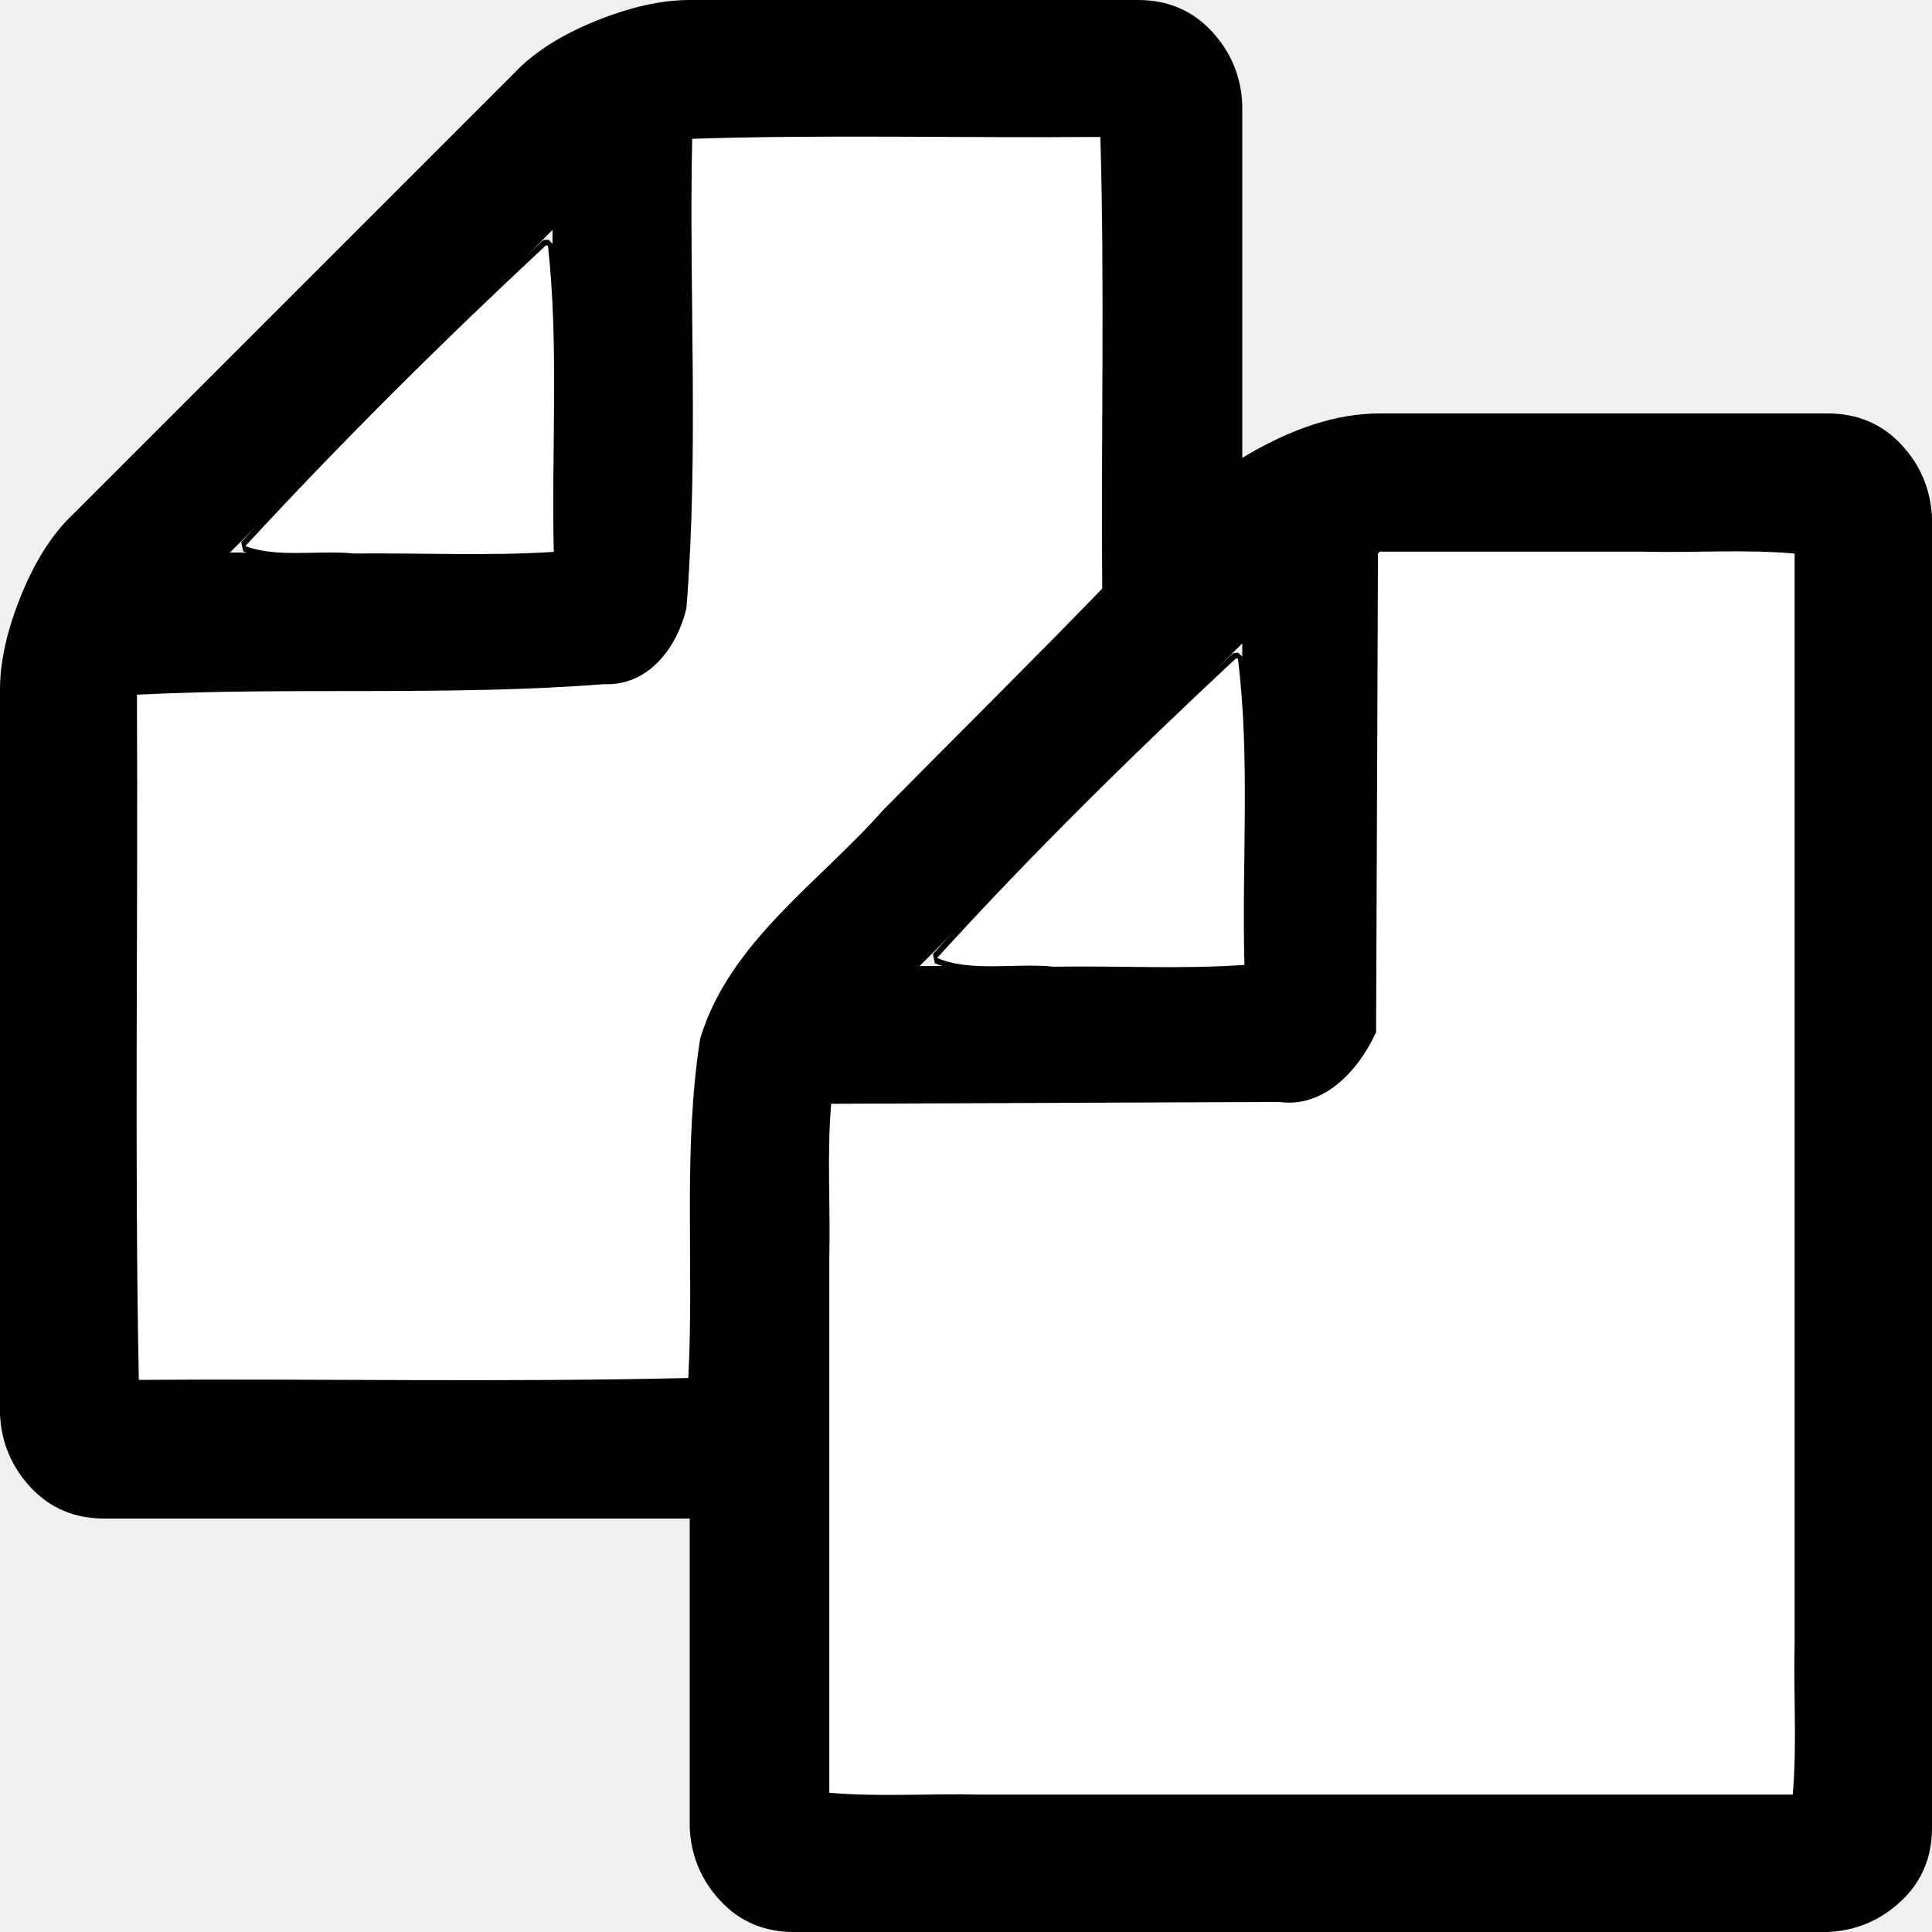
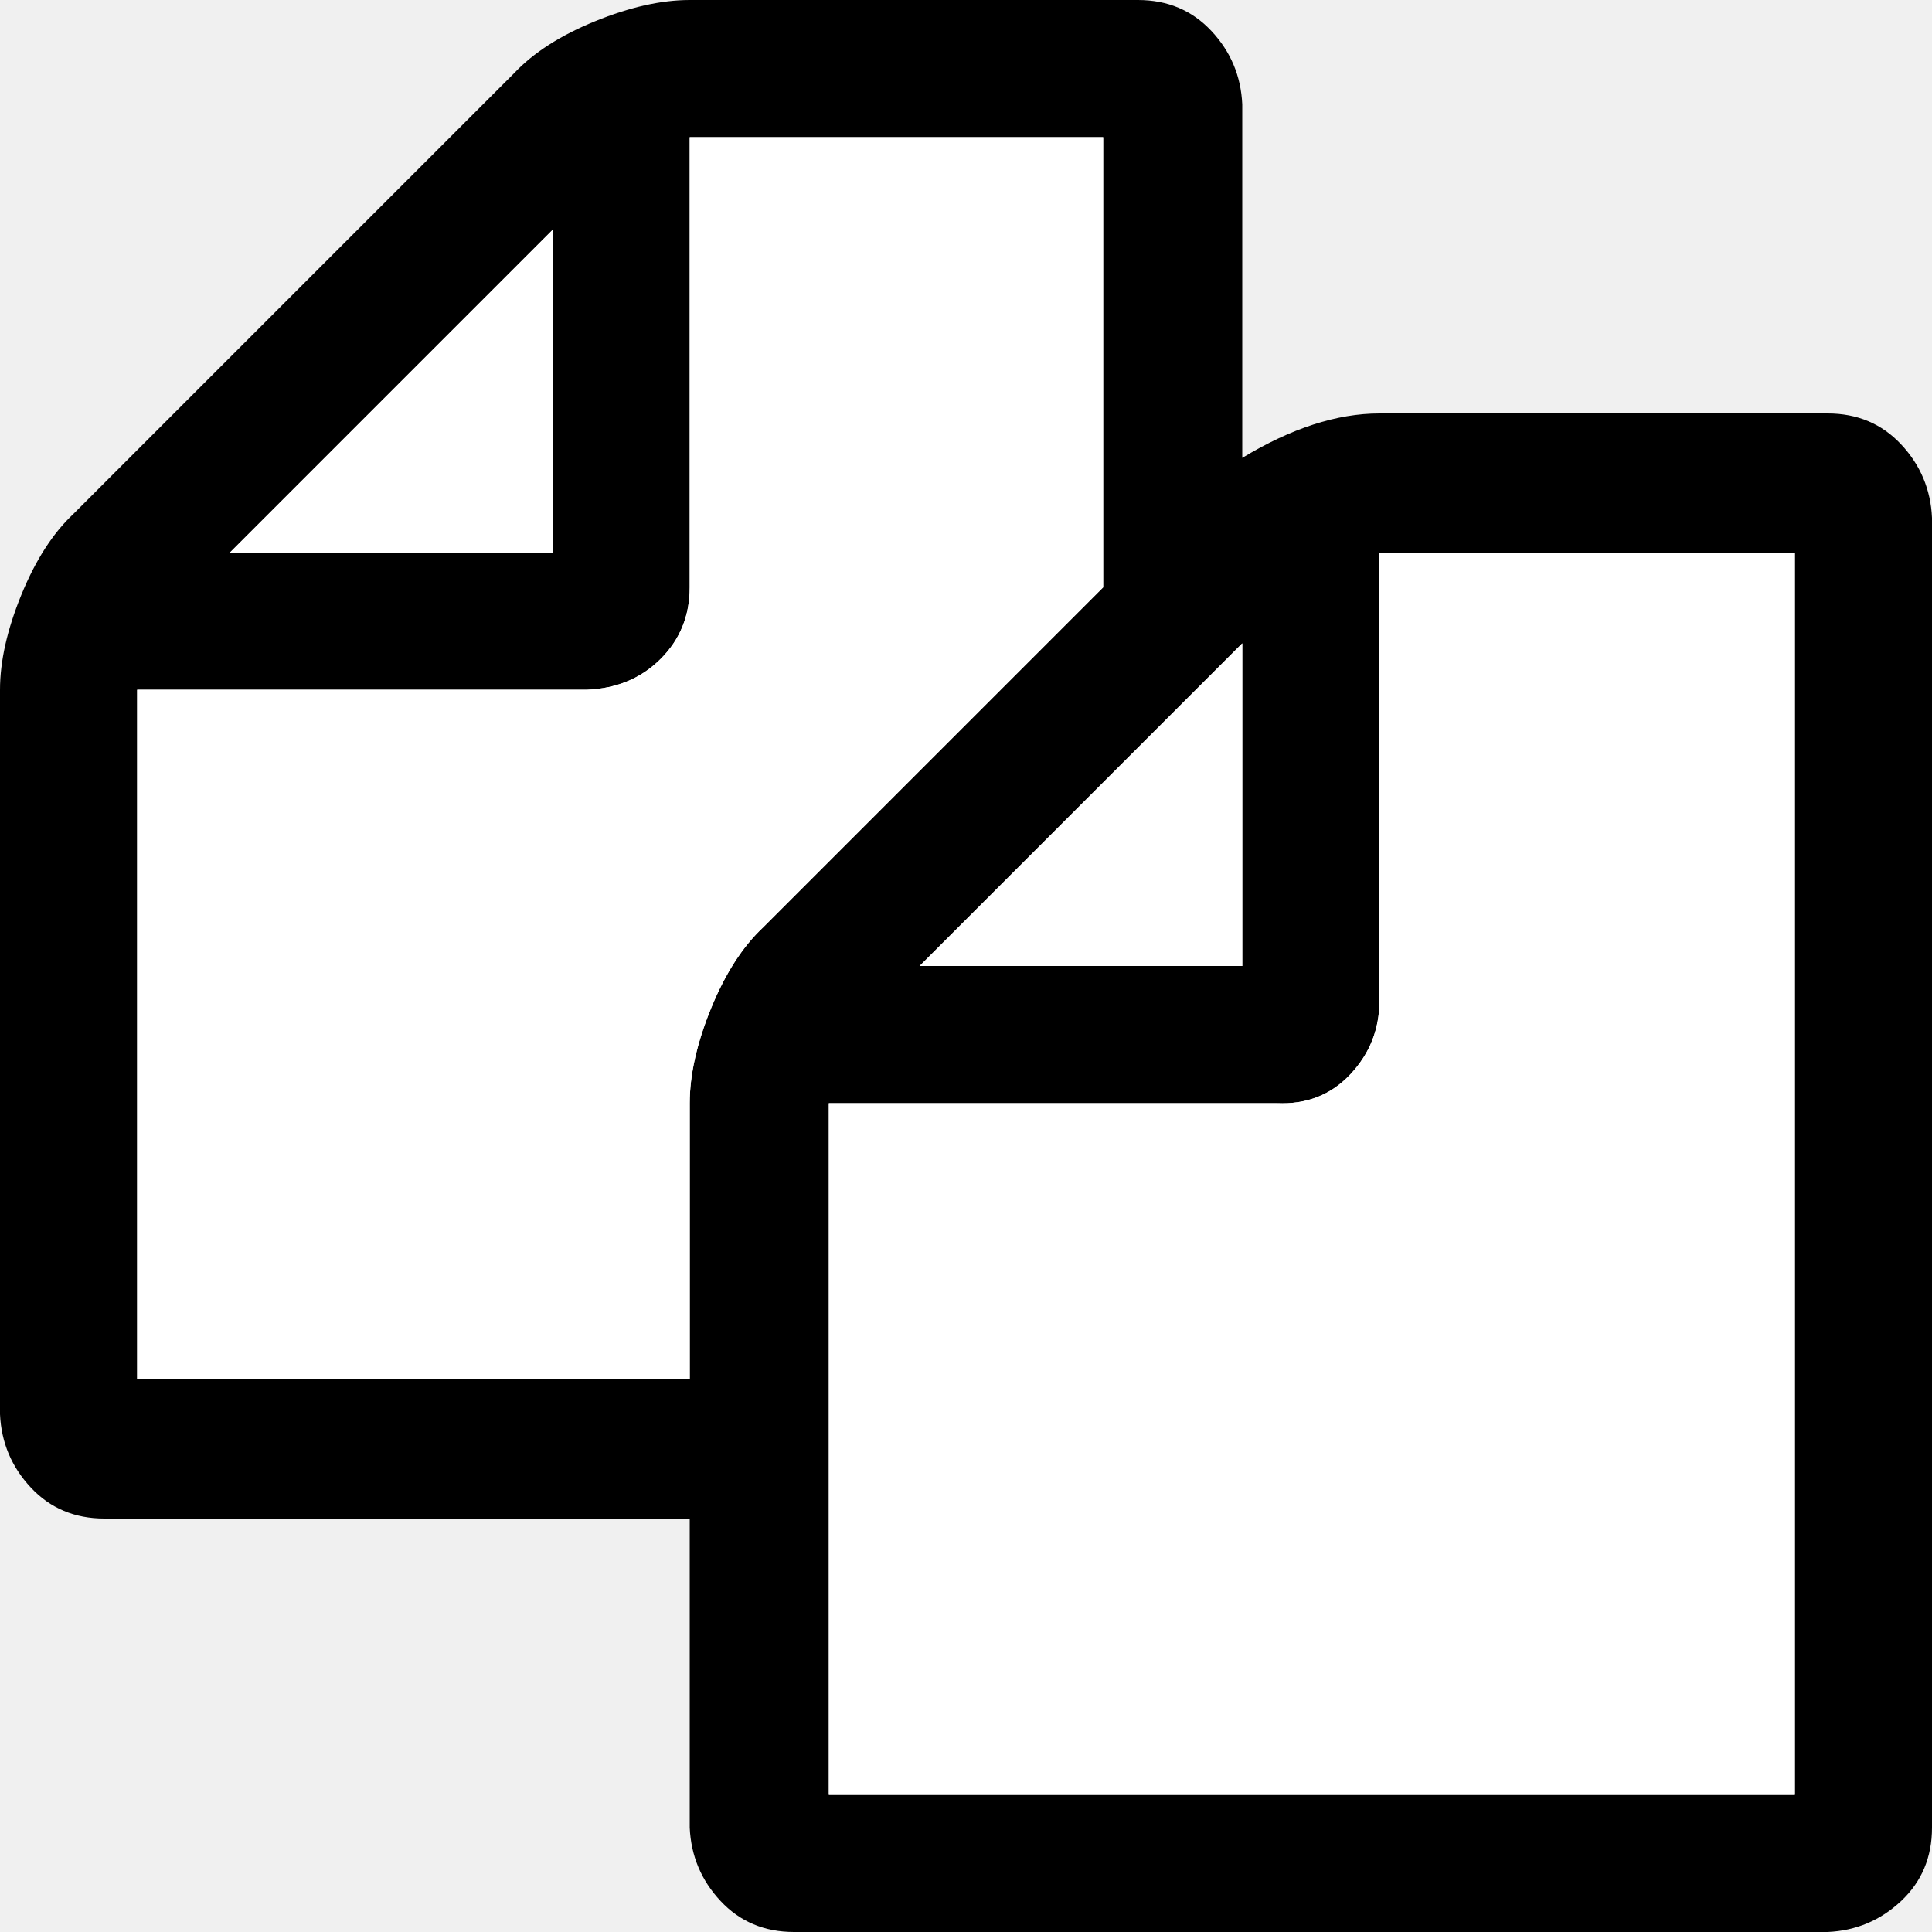
<svg xmlns="http://www.w3.org/2000/svg" version="1.1" width="1024" height="1024" viewBox="0 0 1024 1024" id="svg1">
  <defs id="defs1" />
-   <path d="M968.704 219.136q23.552 0 38.912 16.384t16.384 38.912v694.272q0 23.552-16.384 38.912t-38.912 16.384h-547.84q-23.552 0-38.912-16.384t-16.384-38.912v-163.84h-310.272q-23.552 0-38.912-16.384t-16.384-38.912v-384q0-22.528 11.264-50.176t27.648-43.008l233.472-233.472q15.36-16.384 43.008-27.648t50.176-11.264h237.568q23.552 0 38.912 16.384t16.384 38.912v187.392q38.912-23.552 72.704-23.552h237.568zM658.432 340.992l-171.008 171.008h171.008v-171.008zM292.864 121.856l-171.008 171.008h171.008v-171.008zM404.48 491.52l180.224-180.224v-238.592h-219.136v238.592q0 22.528-15.36 37.888t-38.912 16.384h-238.592v365.568h292.864v-146.432q0-22.528 11.264-50.176t27.648-43.008zM951.296 951.296v-658.432h-220.16v237.568q0 22.528-15.36 38.912t-38.912 15.36h-237.568v366.592h512z" id="path1" />
-   <path style="fill:#ffffff;stroke:#000000;stroke-width:3.051;stroke-linejoin:bevel;paint-order:stroke fill markers" d="m 730.348,293.396 c -0.329,84.556 -0.658,169.112 -0.988,253.668 -8.997,19.895 -27.444,40.365 -51.283,36.999 -79.177,0.317 -158.355,0.636 -237.532,0.955 -2.322,26.428 -0.332,54.638 -0.995,81.751 0,94.471 0,188.943 0,283.414 25.825,2.331 53.442,0.333 79.957,0.999 143.559,0 287.119,0 430.678,0 2.331,-25.825 0.333,-53.442 0.999,-79.957 0,-192.609 0,-385.218 0,-577.826 -25.825,-2.331 -53.442,-0.333 -79.957,-0.999 -46.626,0 -93.253,0 -139.879,0 z" id="path2" />
-   <path style="fill:#ffffff;stroke:#000000;stroke-width:6.101;stroke-linejoin:bevel;paint-order:stroke fill markers" d="m 366.868,73.574 c -1.735,82.862 3.558,166.266 -3.049,248.81 -4.939,20.722 -19.983,41.326 -43.874,40.243 -82.113,6.42 -165.764,1.398 -247.373,5.587 0.672,120.909 -1.338,242.928 1.002,363.146 96.945,-0.664 194.977,1.32 291.247,-0.988 3.116,-59.835 -3.009,-120.867 6.302,-179.933 15.456,-51.172 63.304,-82.859 97.22,-121.355 38.591,-39.043 77.717,-77.764 115.868,-117.116 -0.677,-79.657 1.341,-160.43 -1.002,-239.396 -71.97,0.667 -145.066,-1.334 -216.341,1.002 z" id="path3" />
-   <path style="fill:#ffffff;stroke:#000000;stroke-width:6.101;stroke-linejoin:bevel;paint-order:stroke fill markers" d="m 654.905,349.113 c -54.513,50.874 -108.137,103.5 -158.196,158.63 18.035,7.703 41.867,2.497 61.763,4.633 33.567,-0.548 68.24,1.378 101.108,-0.946 -1.494,-53.929 3.178,-109.011 -3.463,-162.331 l -0.932,-0.098 z" id="path4" />
-   <path style="fill:#ffffff;stroke:#000000;stroke-width:6.101;stroke-linejoin:bevel;paint-order:stroke fill markers" d="m 289.187,130.185 c -54.848,51.091 -108.301,104.158 -159.114,159.226 16.437,6.427 39.041,2.065 57.486,3.953 35.186,-0.351 71.46,1.406 105.946,-0.862 -1.28,-53.963 2.778,-108.838 -3.063,-162.303 l -0.981,-0.126 z" id="path5" />
+   <path d="m 968.704,219.136 q 23.552,0 38.912,16.384 15.36,16.384 16.384,38.912 v 694.272 q 0,23.552 -16.384,38.912 -16.384,15.36 -38.912,16.384 h -547.84 q -23.552,0 -38.912,-16.384 -15.36,-16.384 -16.384,-38.912 V 804.864 H 55.296 q -23.552,0 -38.912,-16.384 Q 1.024,772.096 0,749.568 v -384 Q 0,343.04 11.264,315.392 22.528,287.744 38.912,272.384 L 272.384,38.912 Q 287.744,22.528 315.392,11.264 343.04,0 365.568,0 h 237.568 q 23.552,0 38.912,16.384 15.36,16.384 16.384,38.912 v 187.392 q 38.912,-23.552 72.704,-23.552 z M 658.432,340.992 487.424,512 H 658.432 Z M 292.864,121.856 121.856,292.864 H 292.864 Z M 404.48,491.52 584.704,311.296 V 72.704 H 365.568 v 238.592 q 0,22.528 -15.36,37.888 -15.36,15.36 -38.912,16.384 H 72.704 V 731.136 H 365.568 V 584.704 q 0,-22.528 11.264,-50.176 11.264,-27.648 27.648,-43.008 z M 951.296,951.296 V 292.864 h -220.16 v 237.568 q 0,22.528 -15.36,38.912 -15.36,16.384 -38.912,15.36 H 439.296 v 366.592 z" id="path1" style="display:inline;opacity:1" />
+   <path id="path7" style="fill:#ffffff;fill-opacity:1" d="M 365.568,72.703 V 311.297 c 0,15.019 -5.121,27.647 -15.361,37.887 -10.24,10.24 -23.209,15.702 -38.91,16.385 H 72.703 V 731.137 H 365.568 v -146.434 c 0,-15.019 3.754,-31.744 11.264,-50.176 7.509,-18.432 16.726,-32.768 27.648,-43.008 L 584.703,311.297 V 72.703 Z M 292.863,121.855 121.855,292.863 h 171.008 z m 438.273,171.008 v 237.568 c 0,15.019 -5.121,27.989 -15.361,38.912 -10.24,10.923 -23.211,16.042 -38.912,15.359 h -237.566 v 366.594 h 512 V 292.863 Z M 658.432,340.992 487.424,512 h 171.008 z" />
</svg>
